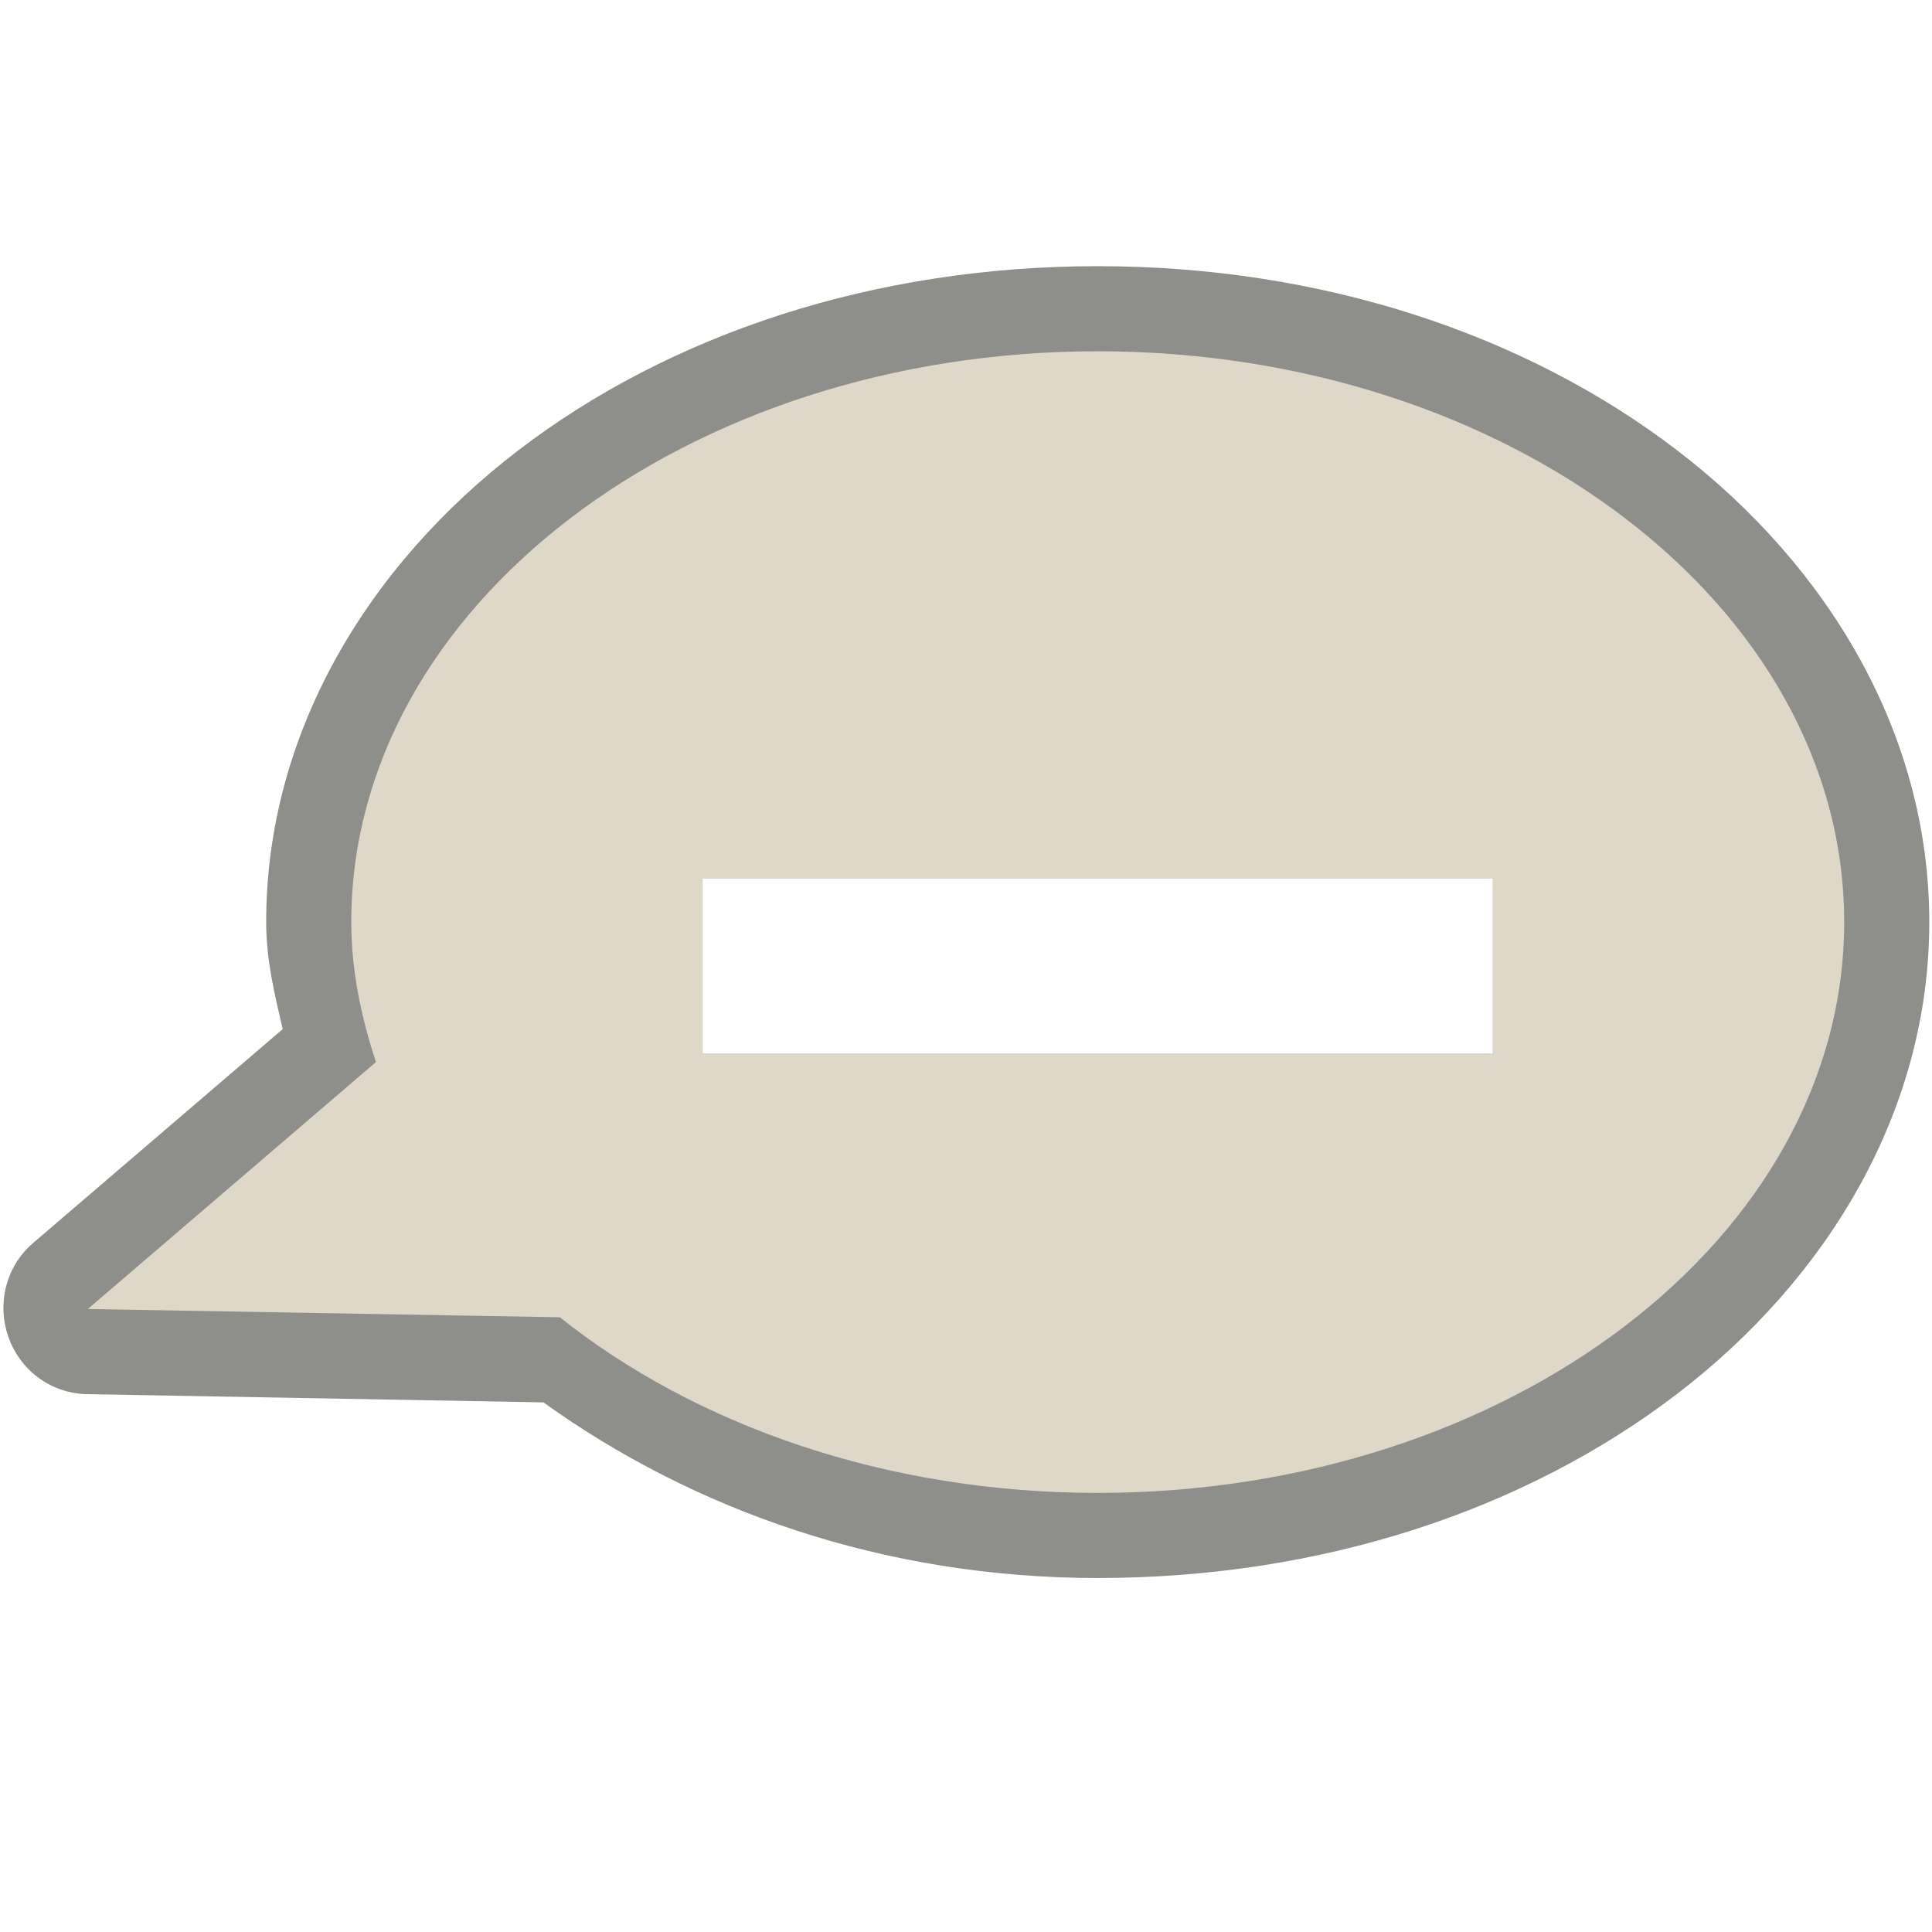
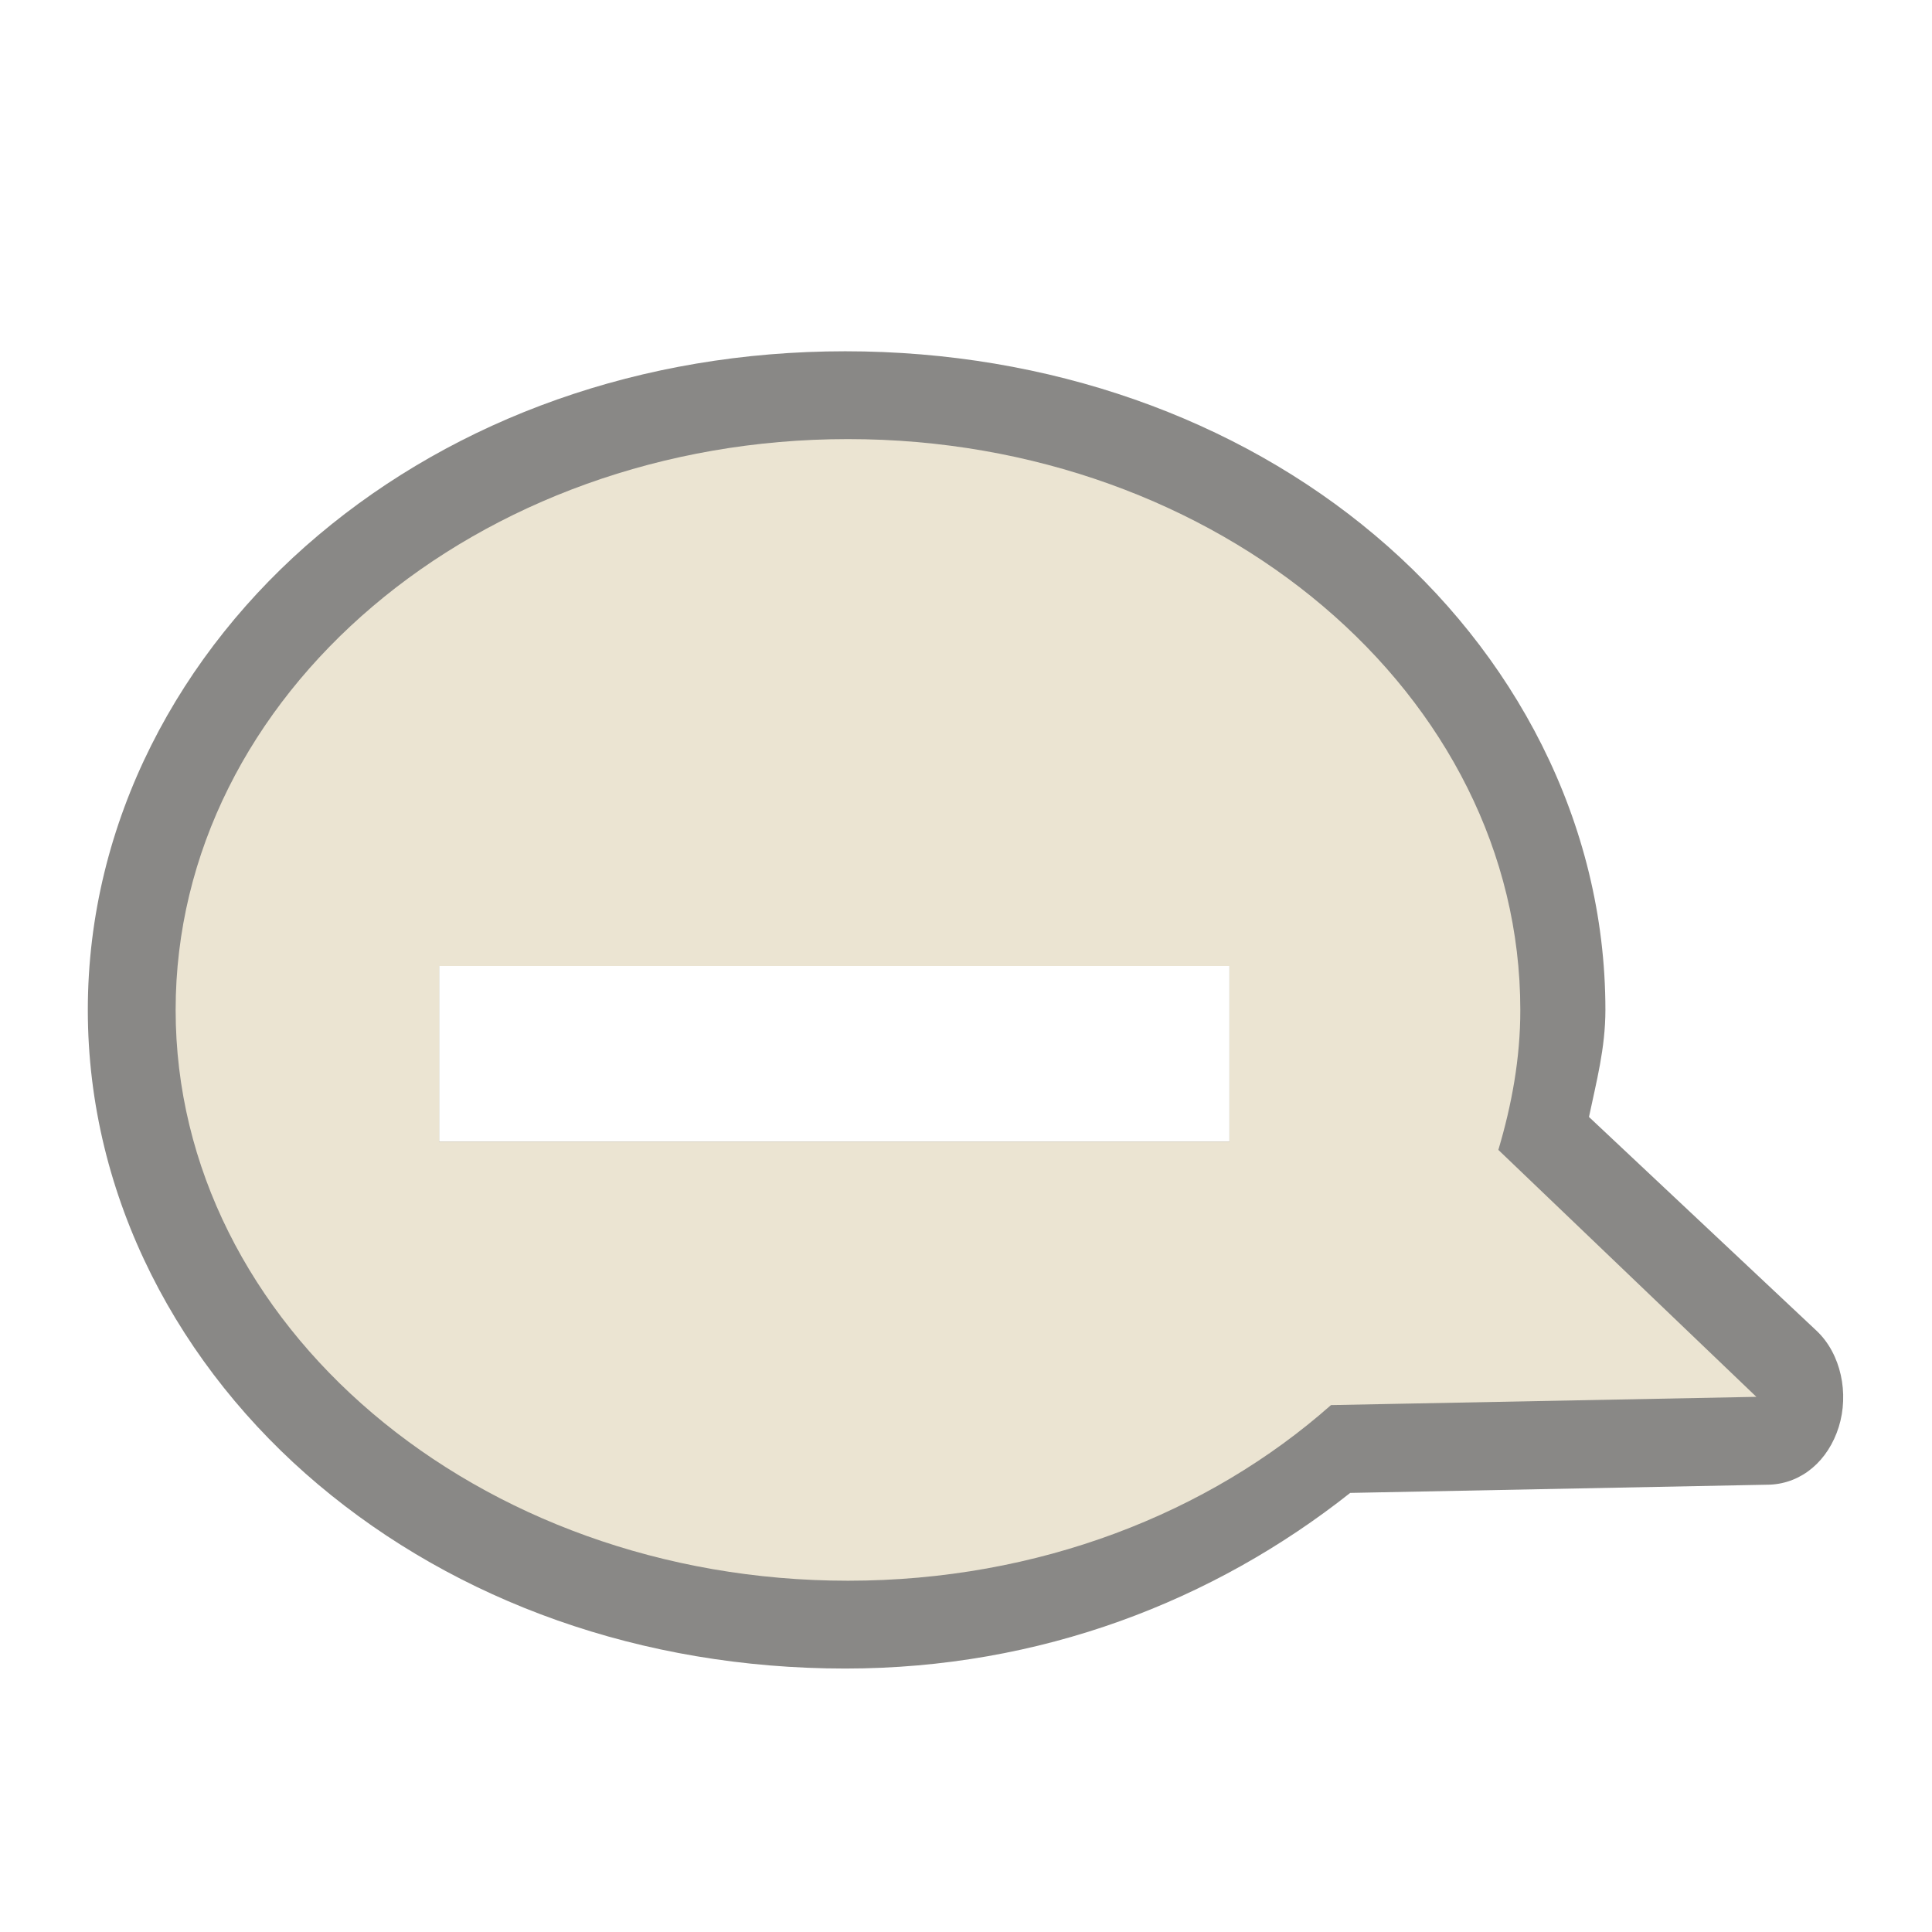
<svg xmlns="http://www.w3.org/2000/svg" version="1.0" width="22" height="22" id="svg2816" style="display:inline">
  <defs id="defs2818" />
-   <path d="M 12.5,3.031 C 9.952,3.031 7.635,3.803 5.906,5.125 C 4.177,6.447 3.031,8.36 3.031,10.5 C 3.031,10.937 3.128,11.323 3.219,11.719 L 0.375,14.156 C 0.07,14.418 -0.037,14.84 0.094,15.219 C 0.225,15.598 0.568,15.858 0.969,15.875 L 6.188,15.969 C 7.89,17.192 10.058,17.969 12.5,17.969 C 15.048,17.969 17.365,17.197 19.094,15.875 C 20.823,14.553 21.969,12.64 21.969,10.5 C 21.969,8.36 20.823,6.447 19.094,5.125 C 17.365,3.803 15.048,3.031 12.5,3.031 z M 8,10 L 17,10 L 17,12 L 8,12 L 8,10 z" id="path3189" style="opacity:0.6;fill:#43423e;fill-opacity:1;fill-rule:evenodd;stroke:none;stroke-width:1.7;stroke-linecap:round;stroke-linejoin:miter;marker:none;marker-start:none;marker-mid:none;marker-end:none;stroke-miterlimit:4;stroke-dasharray:none;stroke-dashoffset:0;stroke-opacity:1;visibility:visible;display:inline;overflow:visible;enable-background:accumulate" />
-   <path d="M 12.5,4 C 7.808,4 4,6.912 4,10.5 C 4,11.051 4.113,11.584 4.281,12.094 L 1,14.906 L 6.375,15 C 7.922,16.232 10.092,17 12.5,17 C 17.192,17 21,14.088 21,10.5 C 21,6.912 17.192,4 12.5,4 z M 8,10 L 17,10 L 17,12 L 8,12 L 8,10 z" id="path2396" style="opacity:1;fill:#dfd8c8;fill-opacity:1;fill-rule:evenodd;stroke:none;stroke-width:1.7;stroke-linecap:round;stroke-linejoin:miter;marker:none;marker-start:none;marker-mid:none;marker-end:none;stroke-miterlimit:4;stroke-dasharray:none;stroke-dashoffset:0;stroke-opacity:1;visibility:visible;display:inline;overflow:visible;enable-background:accumulate" />
+   <path d="M 9.625,4 C 7.302,4 5.201,4.766 3.625,6.094 C 2.049,7.421 1,9.351 1,11.5 C 1,13.649 2.049,15.579 3.625,16.906 C 5.201,18.234 7.302,19 9.625,19 C 11.851,19 13.823,18.228 15.375,17 L 20.156,16.906 C 20.522,16.889 20.818,16.631 20.938,16.25 C 21.057,15.869 20.965,15.419 20.688,15.156 L 18.094,12.719 C 18.177,12.322 18.281,11.938 18.281,11.5 C 18.281,9.351 17.233,7.421 15.656,6.094 C 14.08,4.766 11.948,4 9.625,4 z M 5,11 L 14,11 L 14,13 L 5,13 L 5,11 z" id="path3189" style="opacity:0.6;fill:#3a3935;fill-opacity:1;fill-rule:evenodd;stroke:none;stroke-width:1.7;stroke-linecap:round;stroke-linejoin:miter;marker:none;marker-start:none;marker-mid:none;marker-end:none;stroke-miterlimit:4;stroke-dasharray:none;stroke-dashoffset:0;stroke-opacity:1;visibility:visible;display:inline;overflow:visible;enable-background:accumulate" />
+   <path d="M 9.656,5 C 5.433,5 2,7.912 2,11.5 C 2,15.088 5.433,18 9.656,18 C 11.824,18 13.764,17.232 15.156,16 L 20,15.906 L 17.062,13.094 C 17.214,12.583 17.313,12.05 17.312,11.5 C 17.312,7.912 13.879,5 9.656,5 z M 5,11 L 14,11 L 14,13 L 5,13 L 5,11 z" id="path2396" style="fill:#ebe4d2;fill-opacity:1;fill-rule:evenodd;stroke:none;stroke-width:1;stroke-linecap:butt;stroke-linejoin:miter;marker:none;marker-start:none;marker-mid:none;marker-end:none;stroke-miterlimit:4;stroke-dasharray:none;stroke-dashoffset:0;stroke-opacity:1;visibility:visible;display:inline;overflow:visible;enable-background:accumulate" />
</svg>
